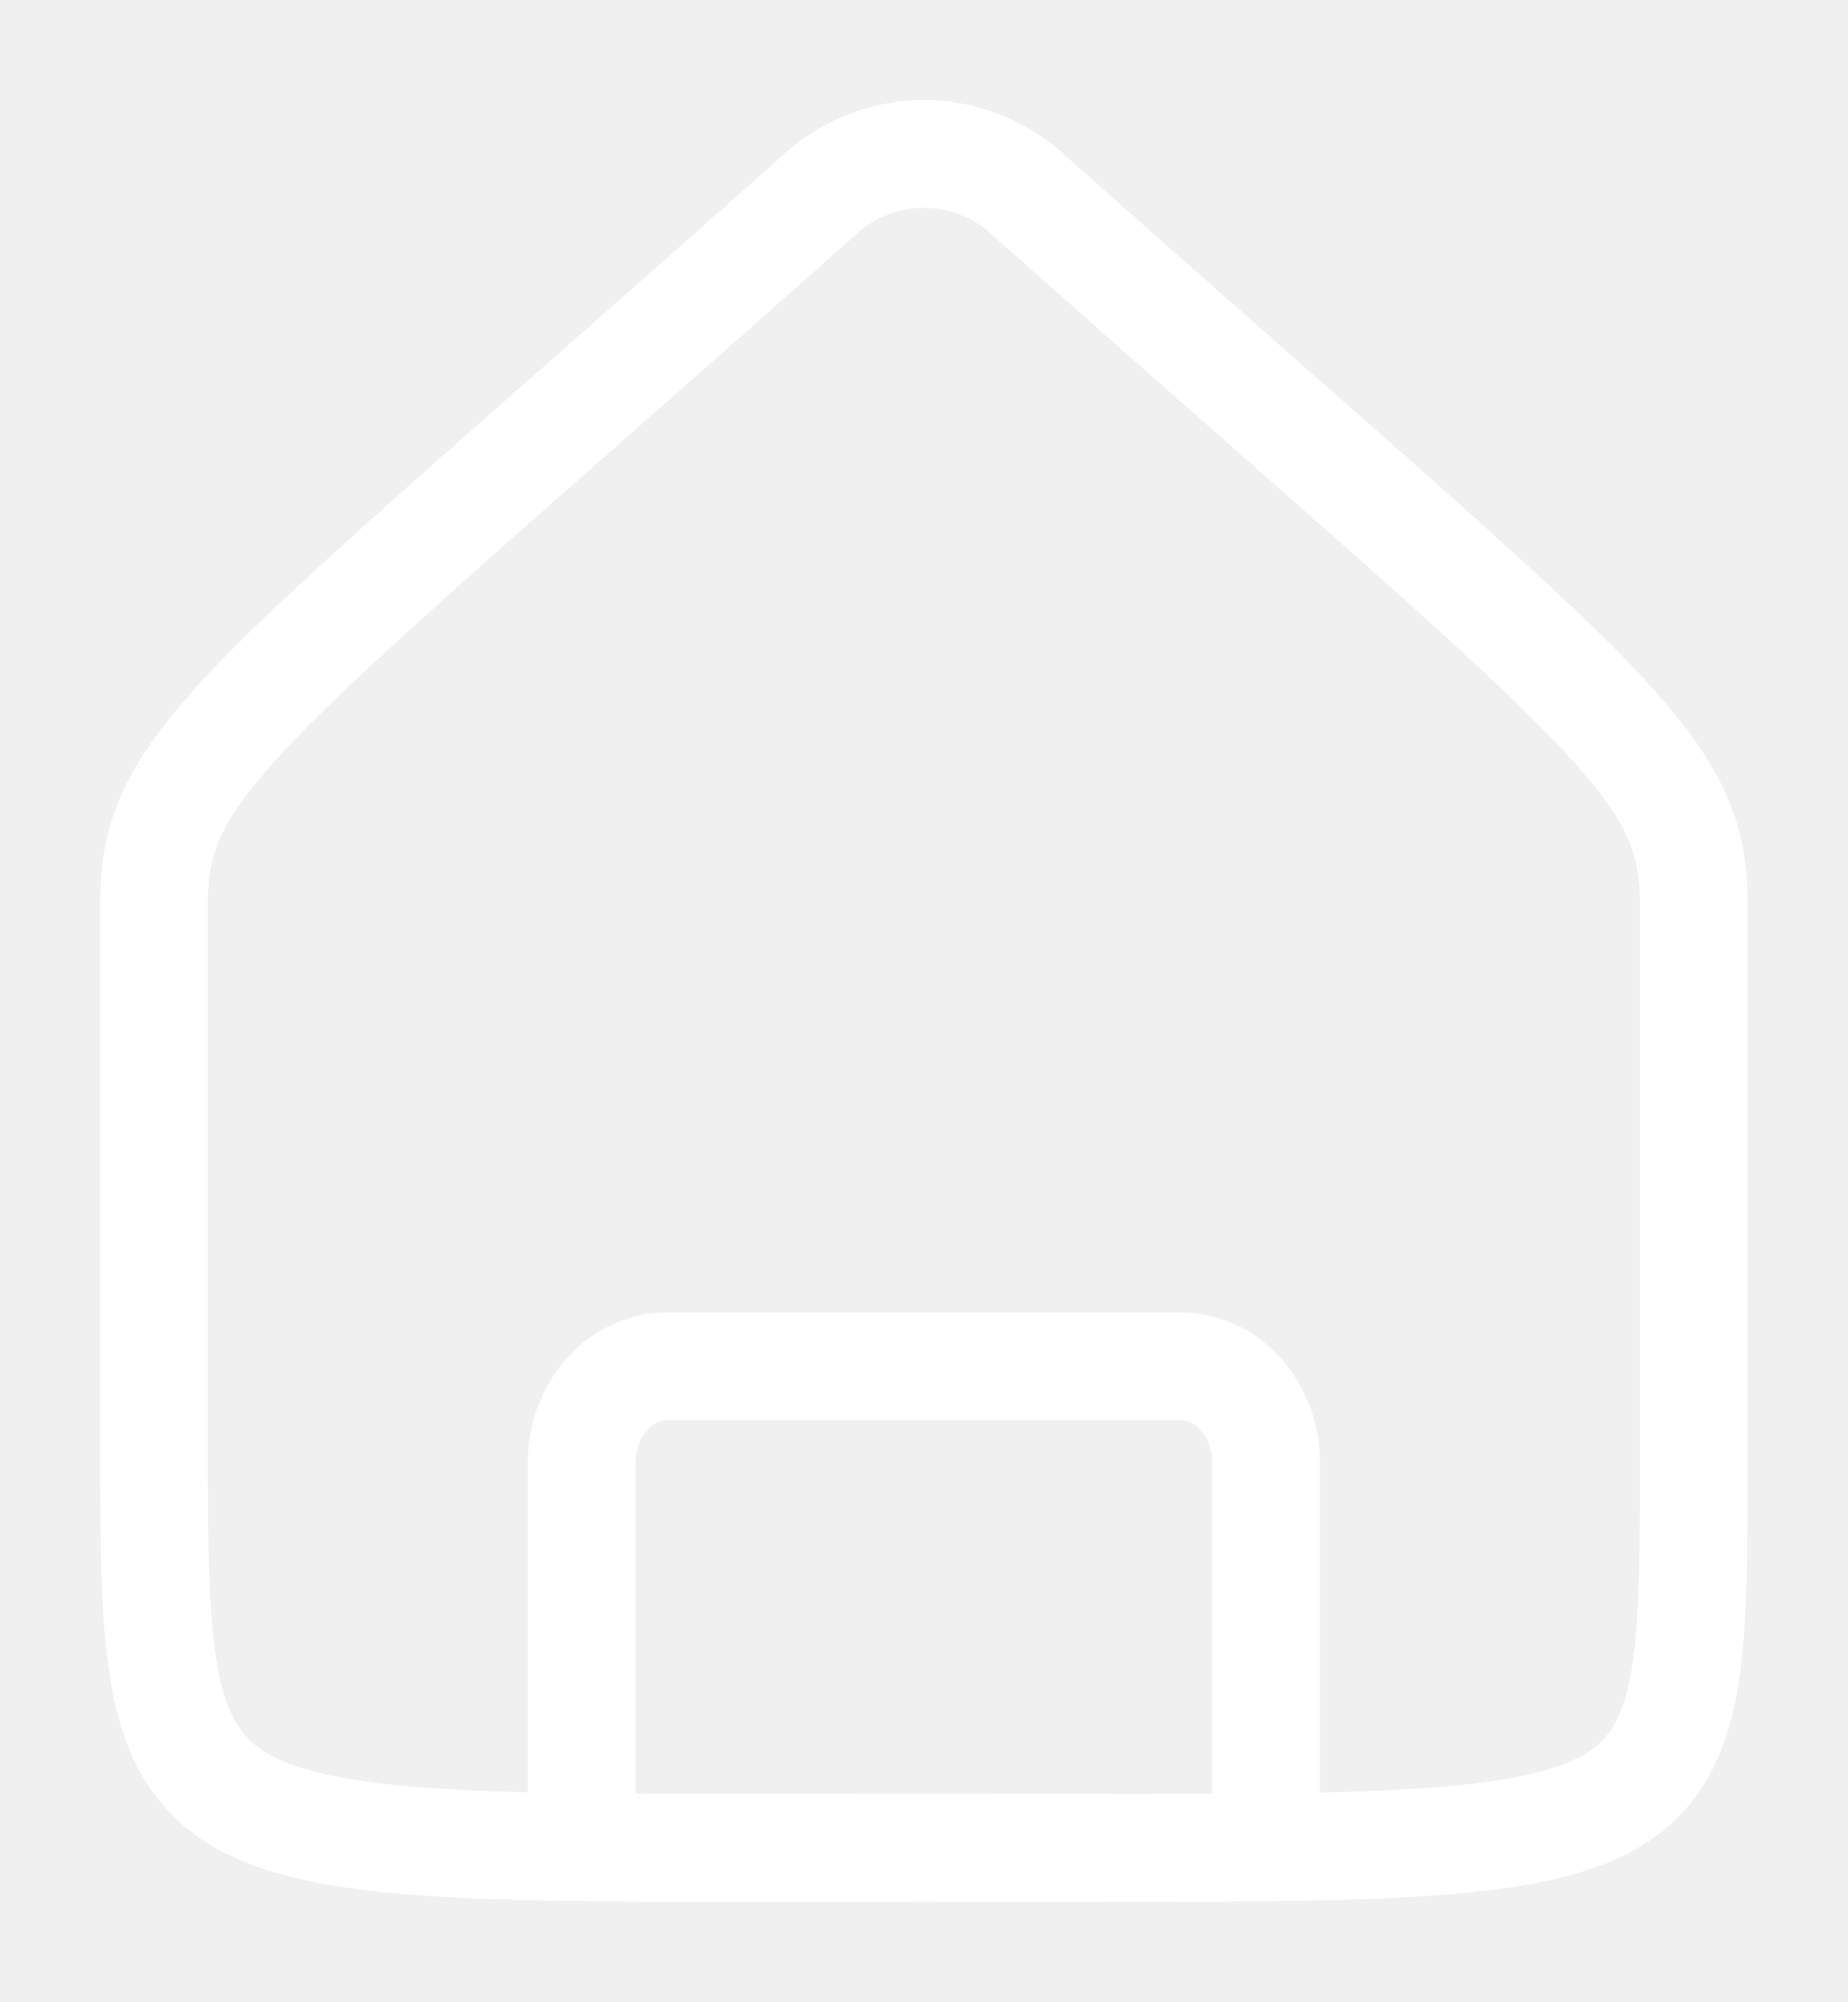
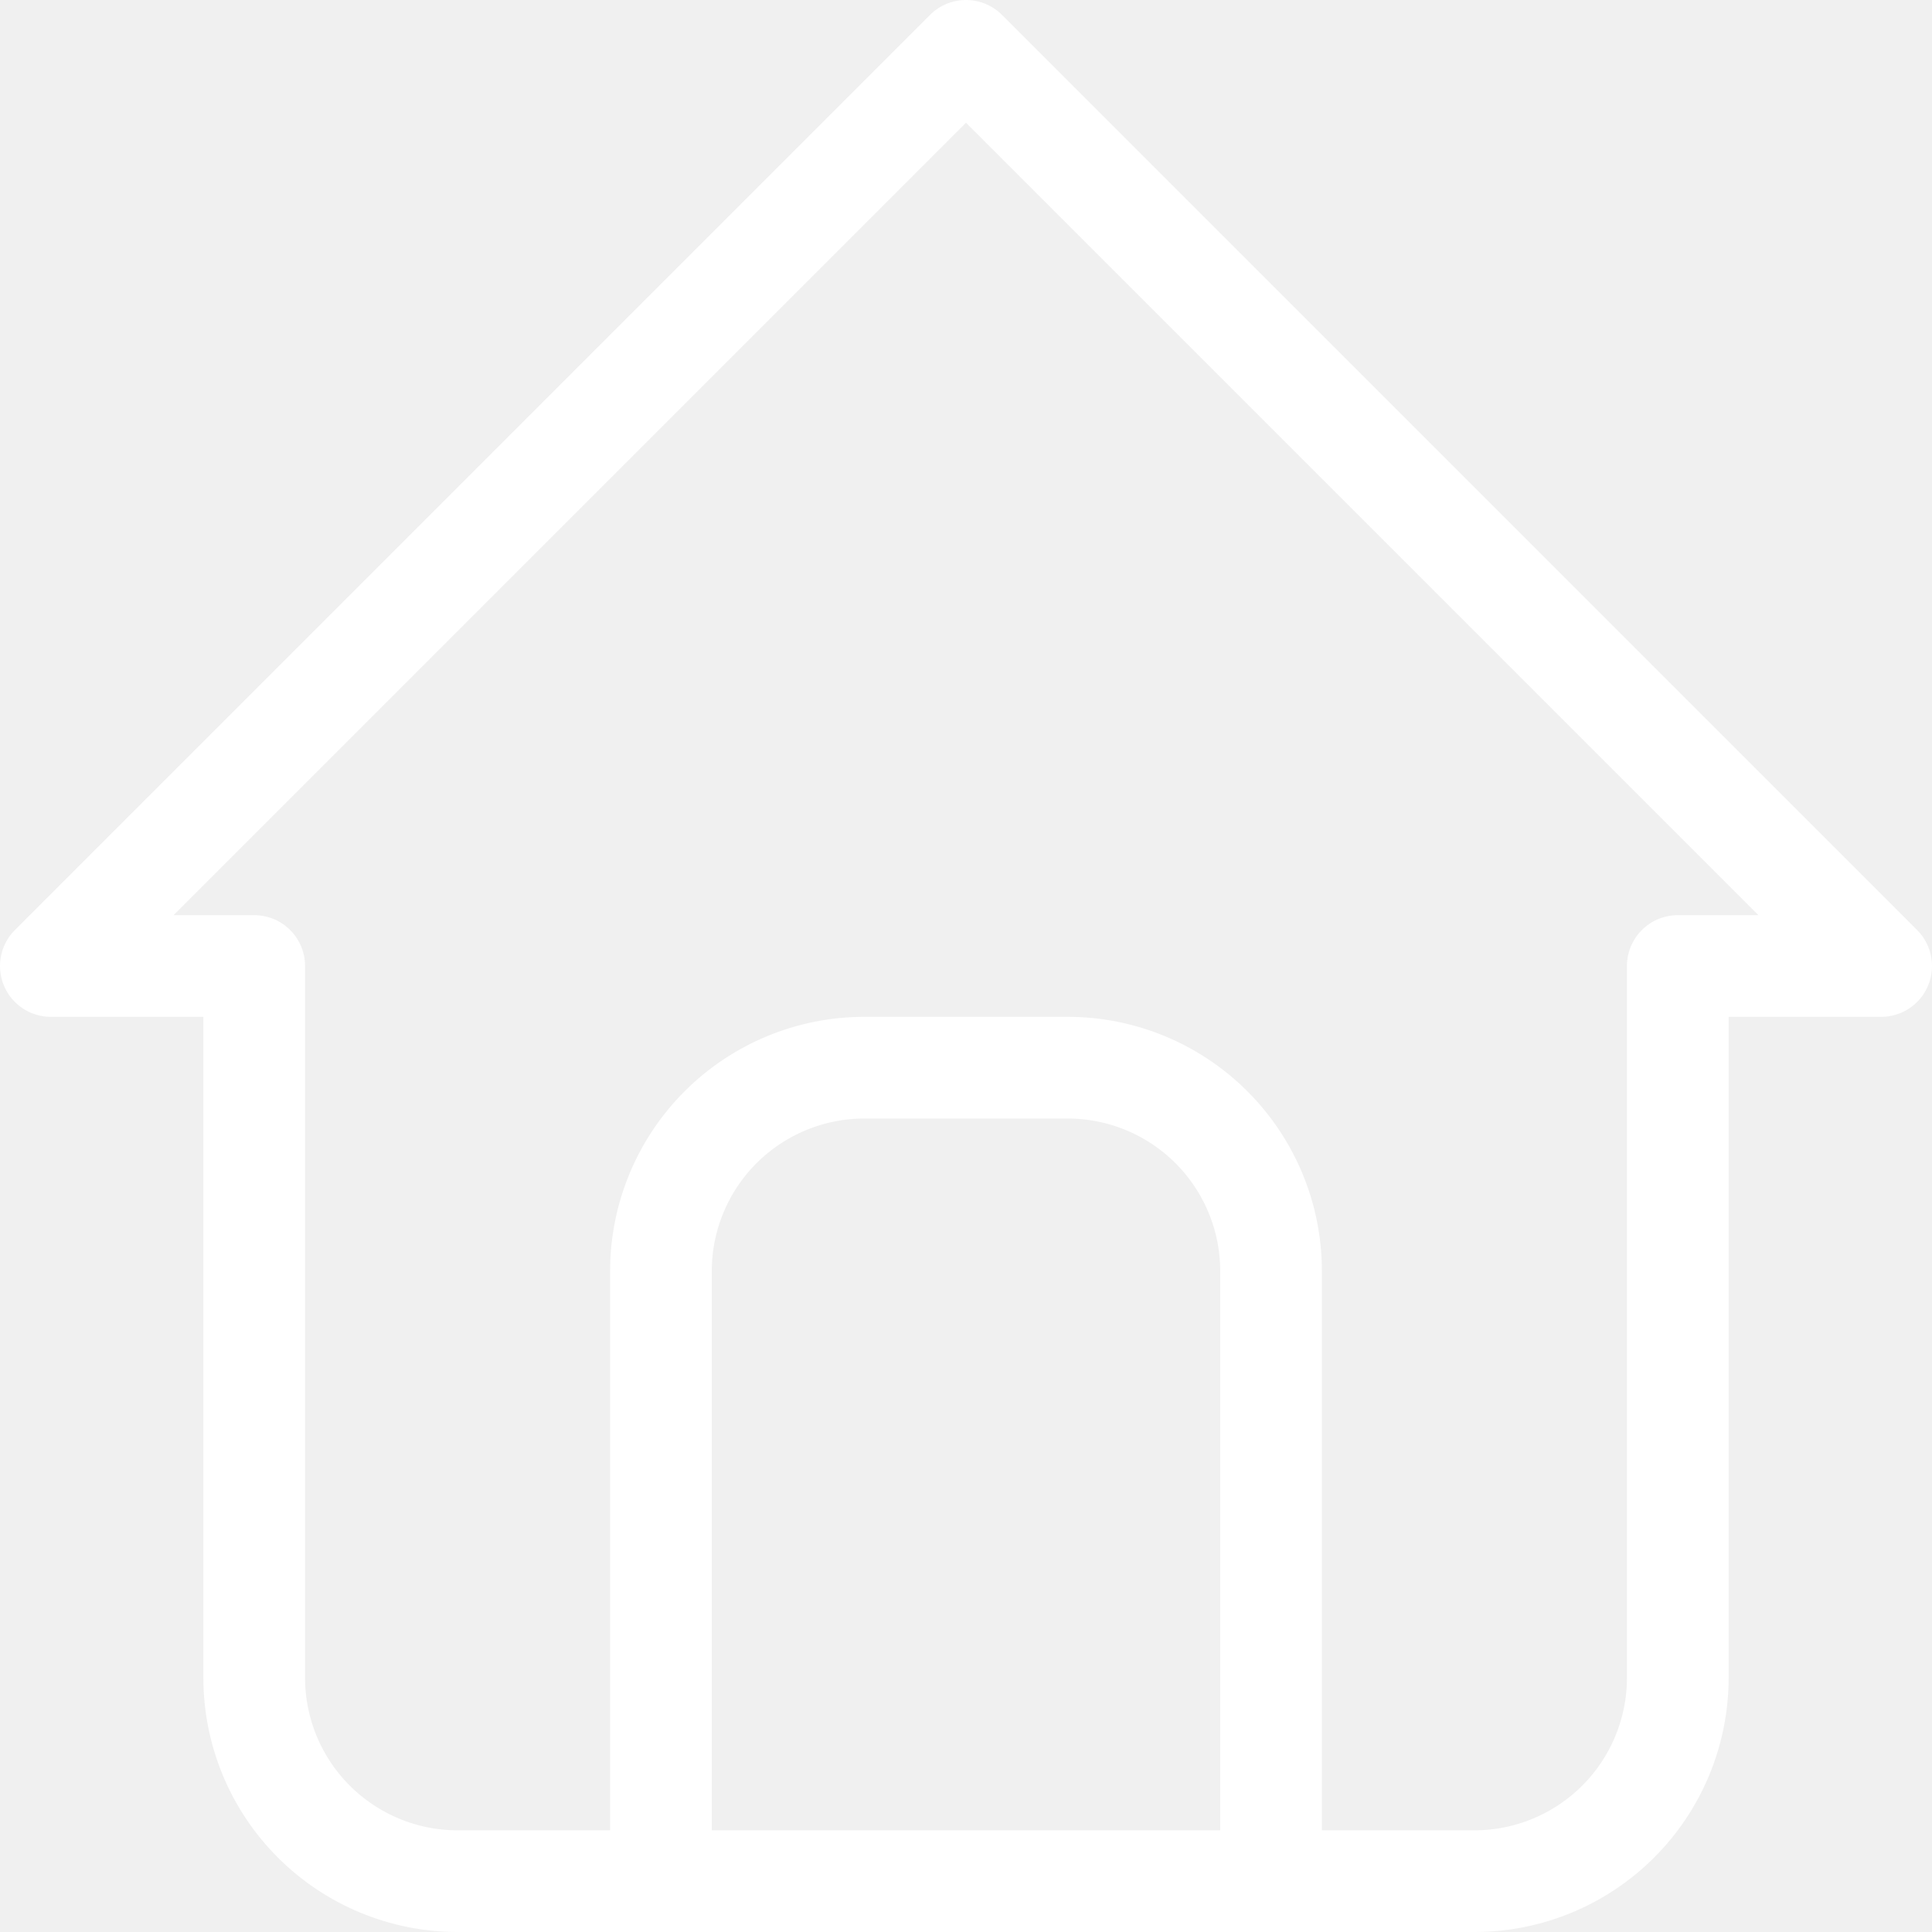
- <svg xmlns="http://www.w3.org/2000/svg" width="12" height="13" viewBox="0 0 12 13" fill="none">
-   <path d="M8.222 11.841V9.498C8.222 9.152 7.973 8.872 7.667 8.872H4.333C4.026 8.872 3.778 9.152 3.778 9.498V11.841M11 9.477C11 12.155 11 11.998 6 11.998C1 11.998 1 12.155 1 9.327C1 7.989 1 6.373 1 5.871C1 4.928 1.556 4.614 5.382 1.212C5.753 0.929 6.247 0.929 6.618 1.212C10.444 4.614 11 4.928 11 5.871C11 8.221 11 7.513 11 9.477Z" stroke="white" stroke-width="0.7" stroke-linecap="round" />
+ <svg xmlns="http://www.w3.org/2000/svg" width="19" height="19" viewBox="0 0 19 19" fill="none">
+   <path d="M6.5 18.5V12.5C6.5 11.97 6.711 11.461 7.086 11.086C7.461 10.711 7.97 10.5 8.5 10.5H10.5C11.03 10.5 11.539 10.711 11.914 11.086C12.289 11.461 12.5 11.97 12.5 12.5V18.5M2.5 9.5H0.5L9.5 0.5L18.5 9.5H16.5V16.5C16.5 17.03 16.289 17.539 15.914 17.914C15.539 18.289 15.03 18.5 14.5 18.5H4.5C3.97 18.5 3.461 18.289 3.086 17.914C2.711 17.539 2.5 17.03 2.5 16.5V9.5Z" stroke="white" stroke-linecap="round" stroke-linejoin="round" />
</svg>
